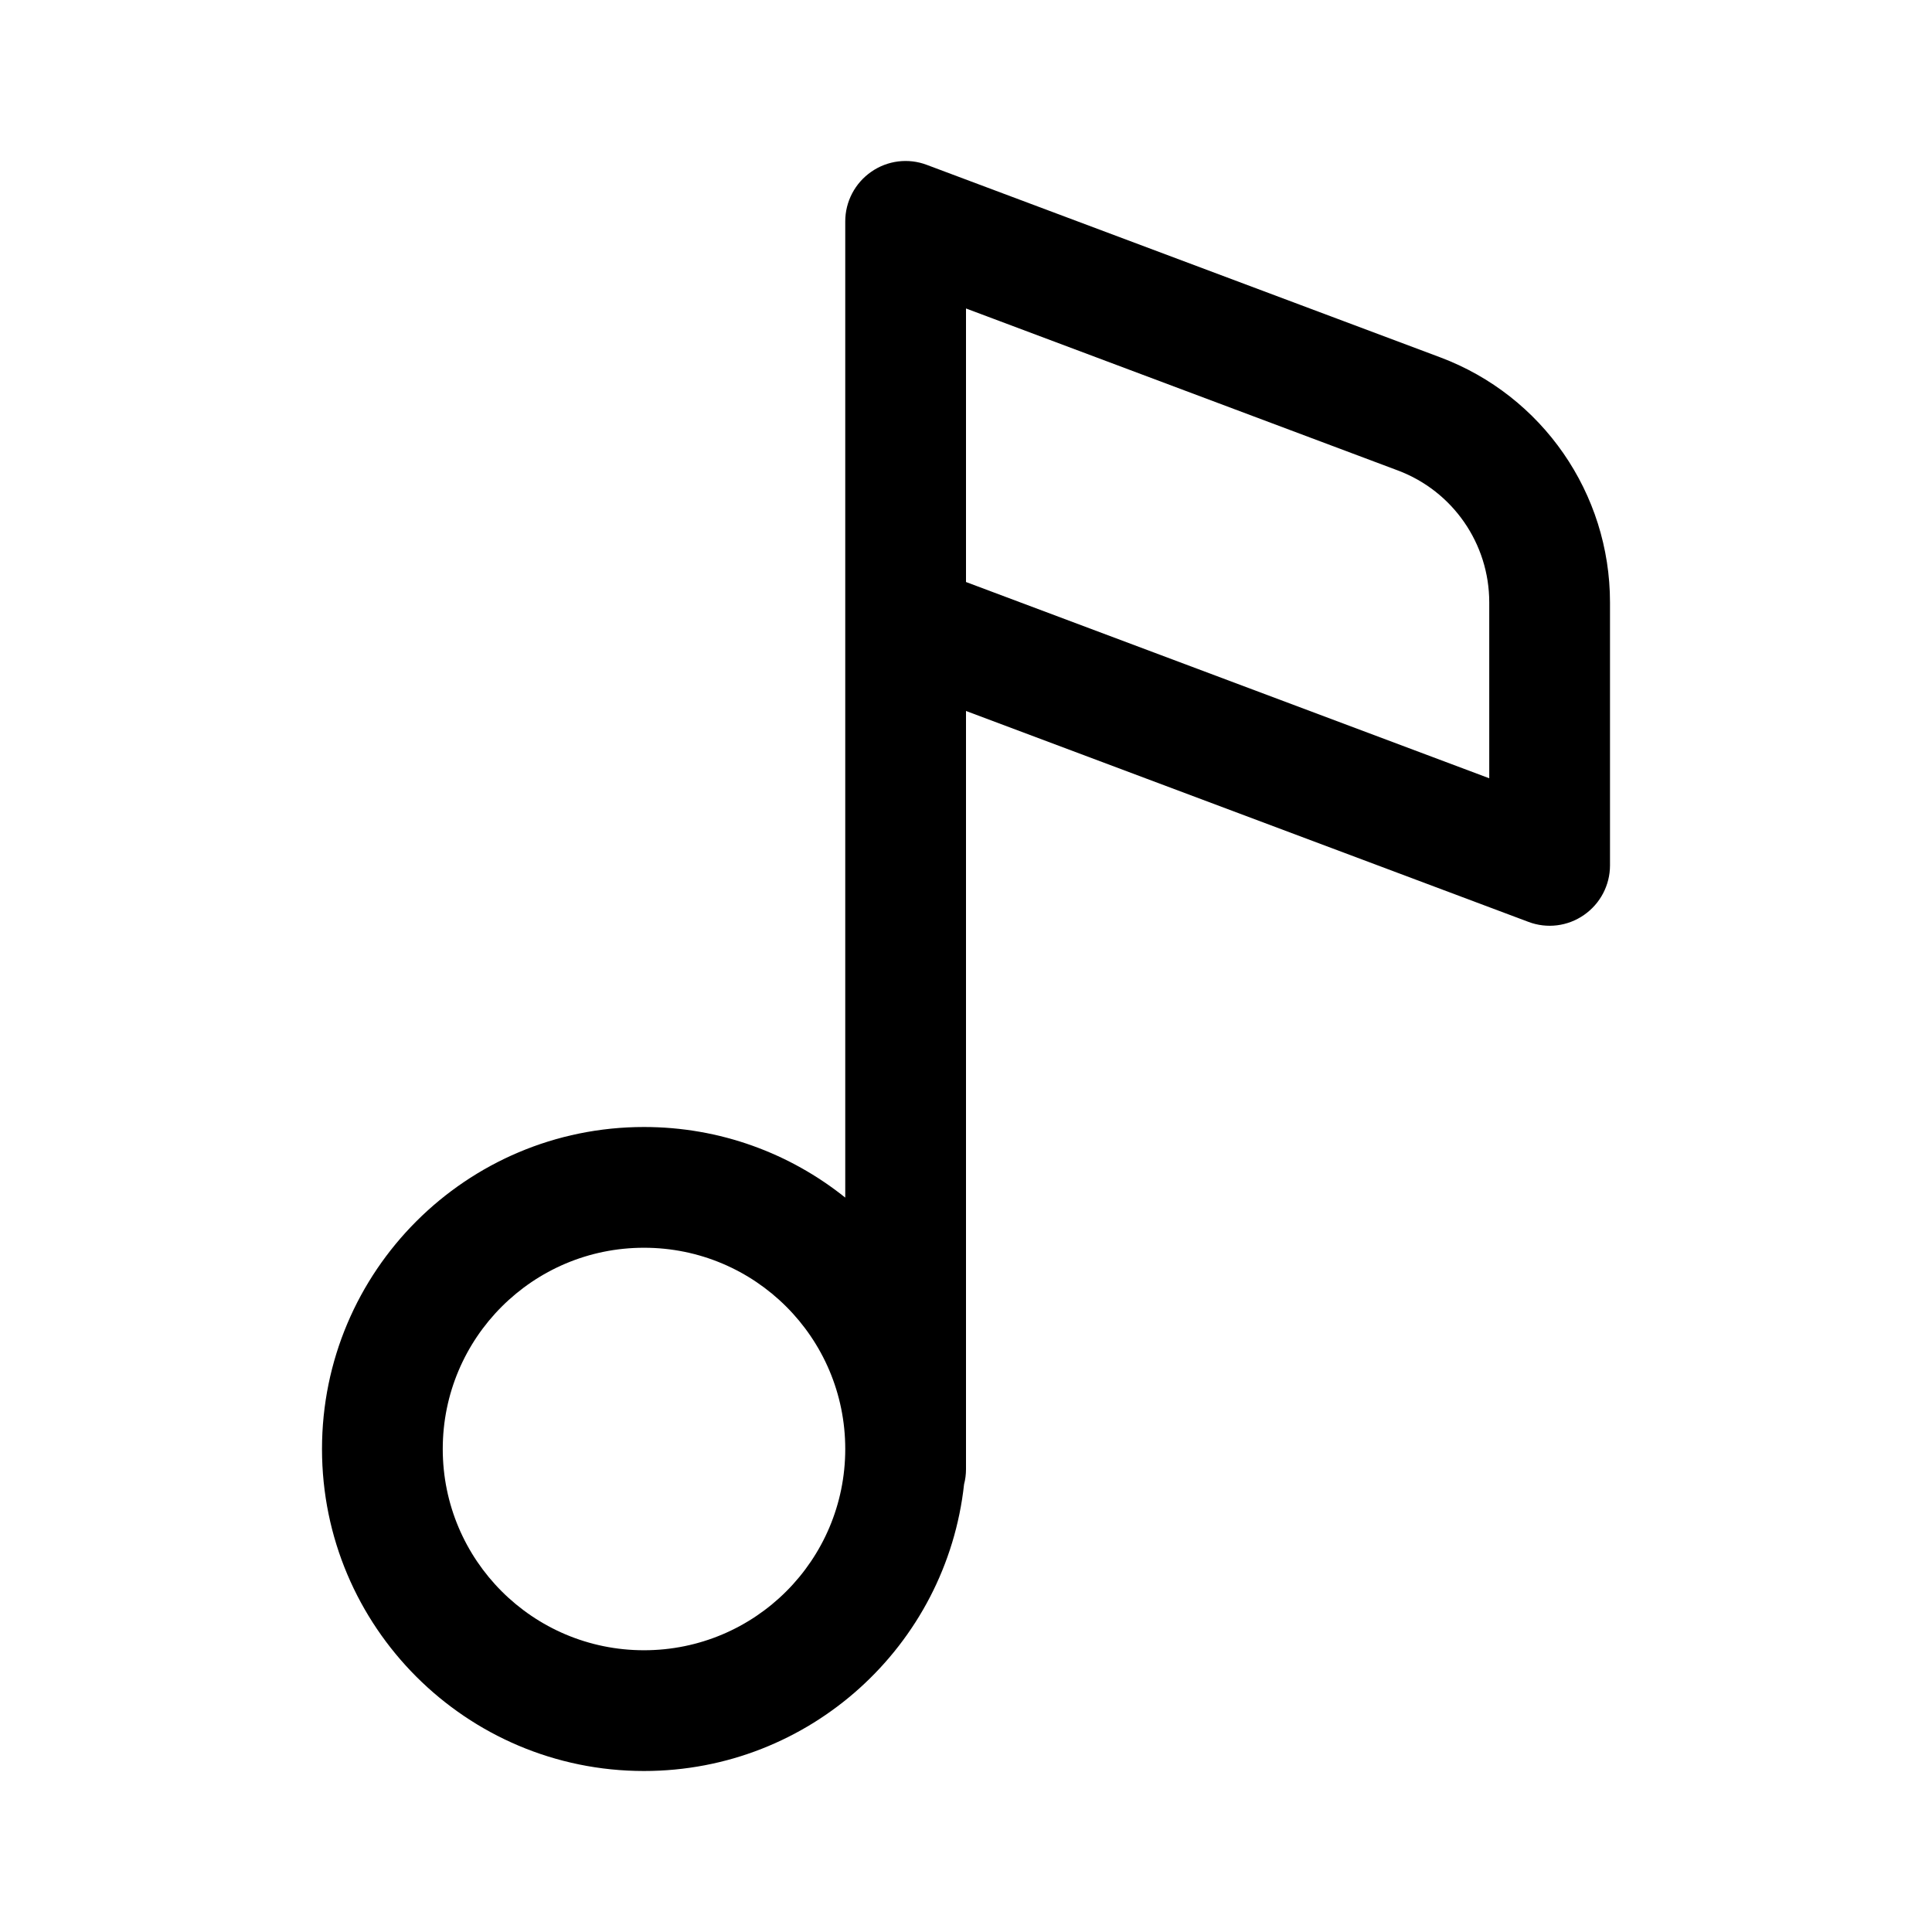
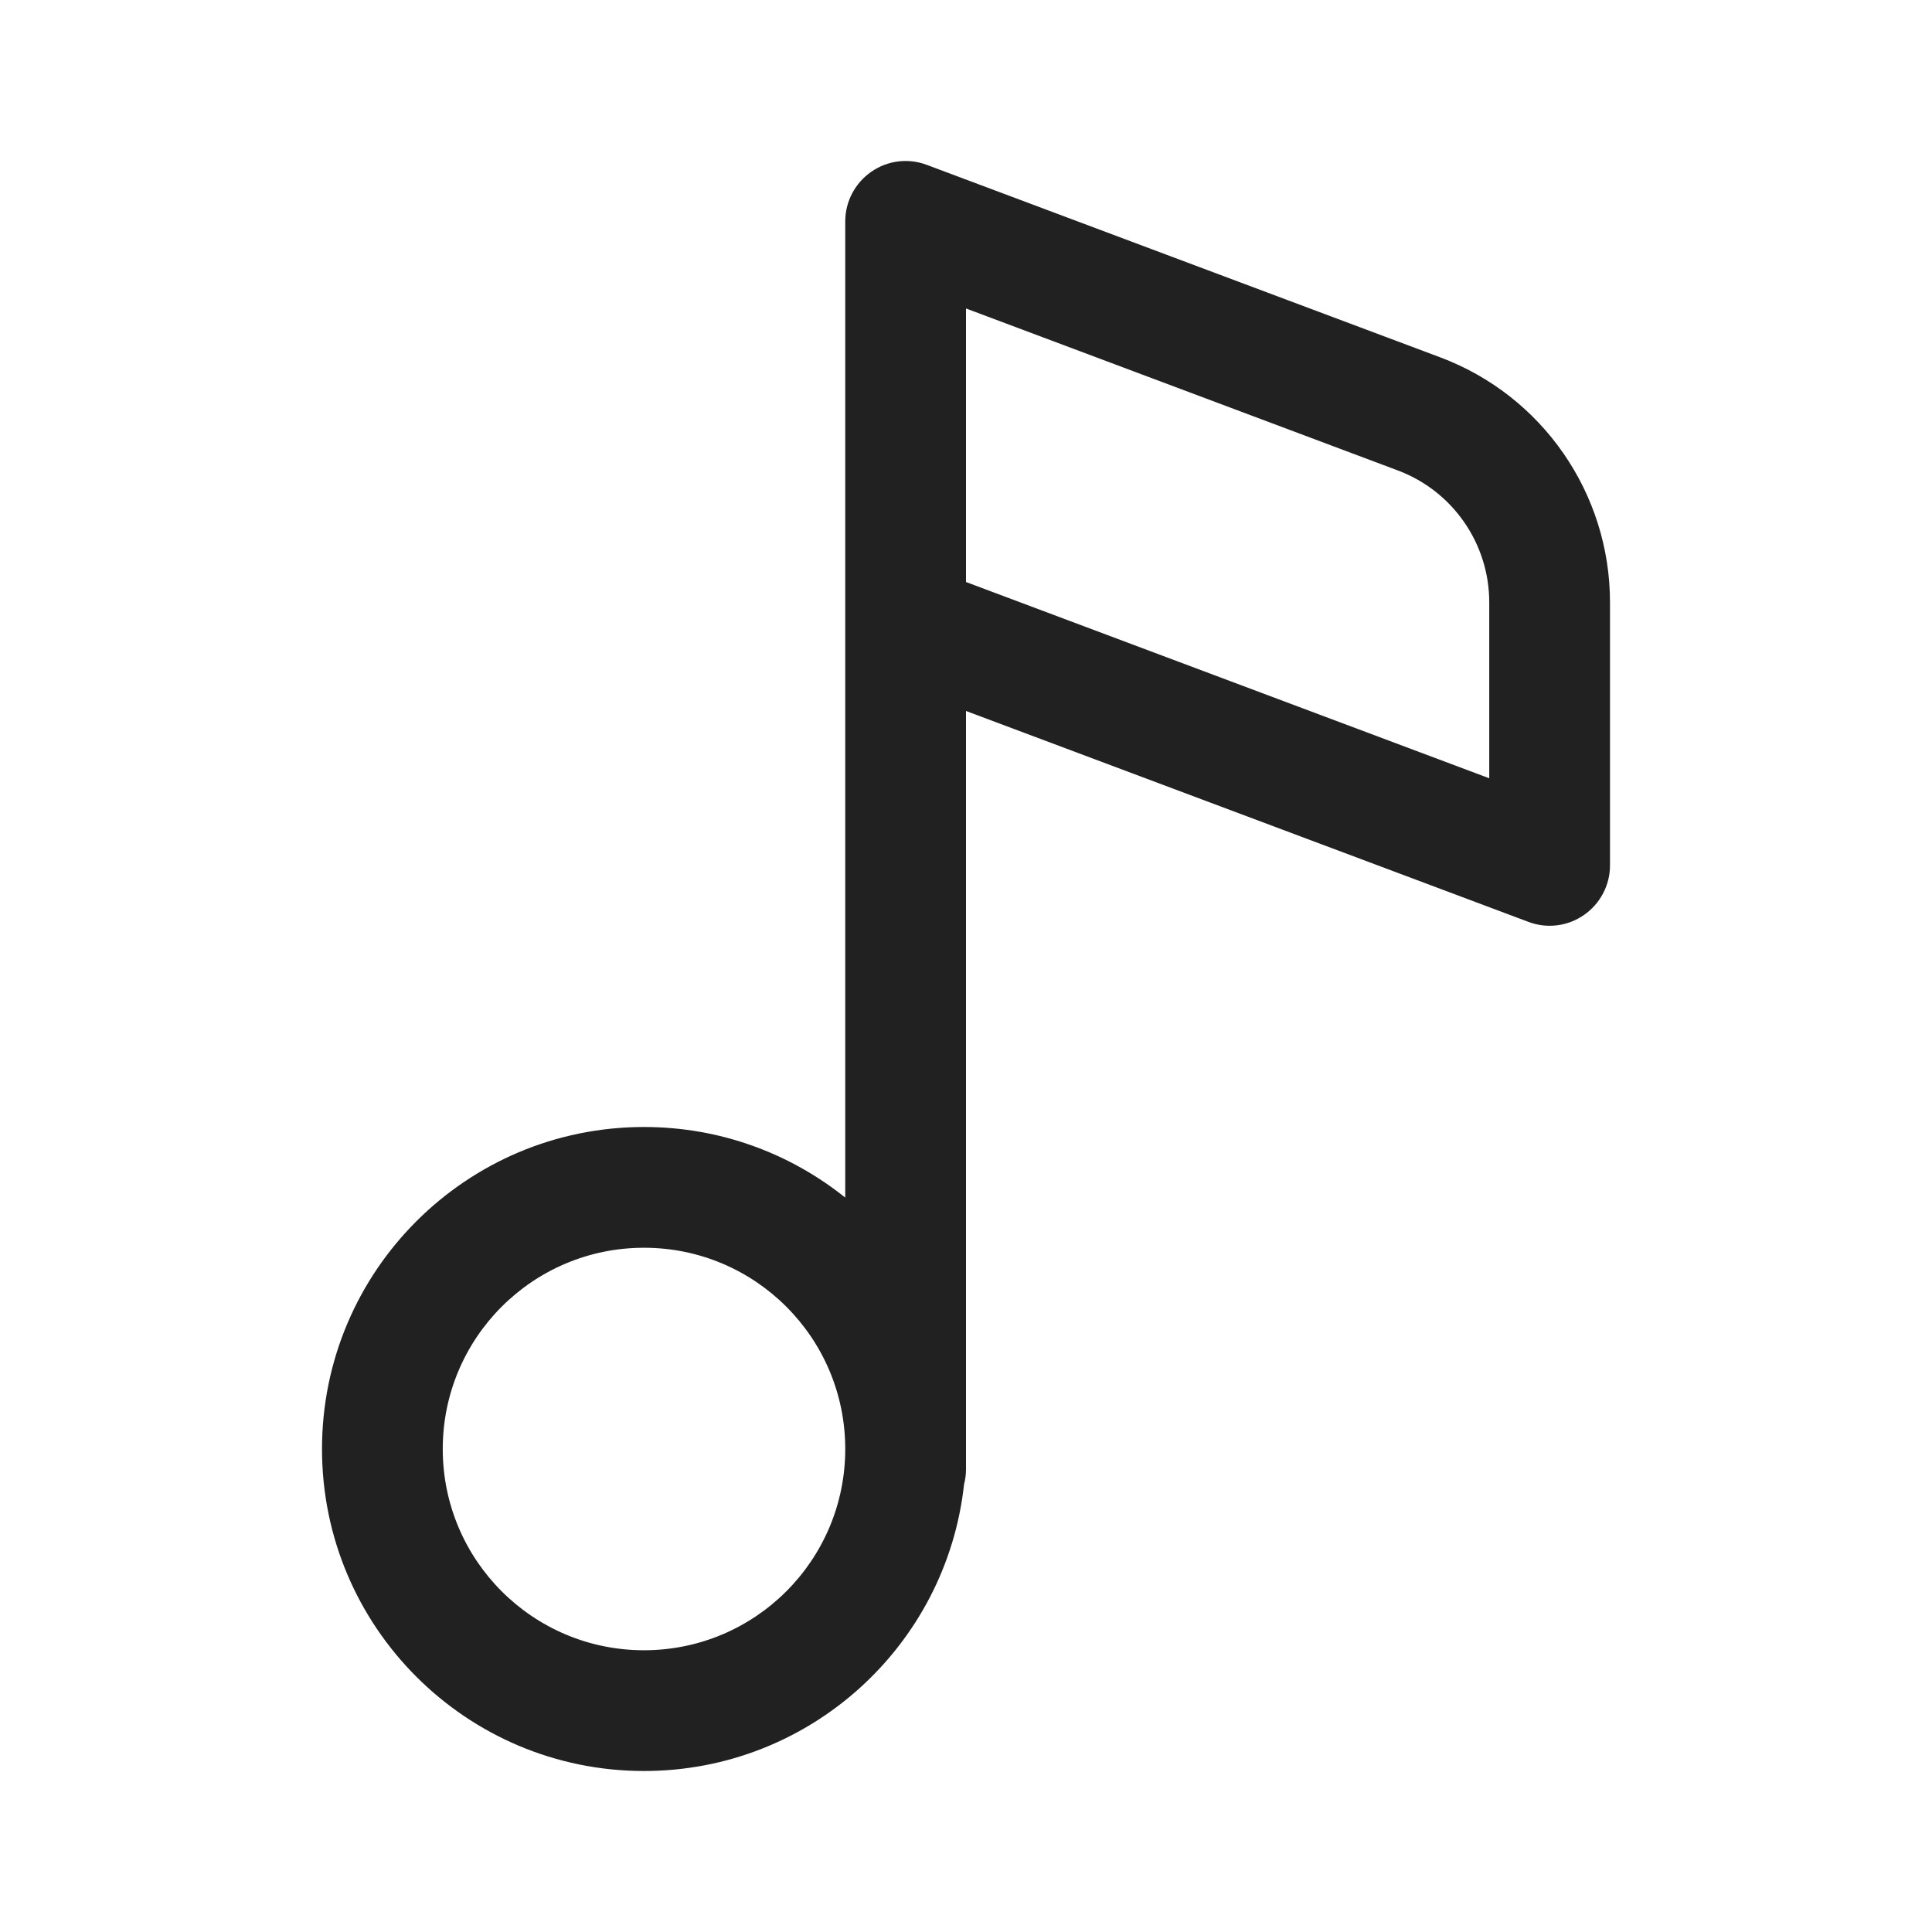
<svg xmlns="http://www.w3.org/2000/svg" width="24" height="24" viewBox="0 0 24 24" fill="none">
-   <path d="M11.513 2.048C11.283 1.961 11.025 1.993 10.823 2.134C10.621 2.274 10.5 2.504 10.5 2.75V14.877C9.815 14.328 8.946 14 8 14C5.791 14 4 15.791 4 18C4 20.209 5.791 22 8 22C10.061 22 11.758 20.441 11.976 18.438C11.992 18.378 12 18.315 12 18.25V8.832L18.987 11.452C19.217 11.539 19.475 11.507 19.677 11.366C19.879 11.226 20 10.996 20 10.75V7.483C20 6.128 19.16 4.915 17.891 4.439L11.513 2.048ZM10.5 18C10.5 19.381 9.381 20.5 8 20.5C6.619 20.5 5.5 19.381 5.5 18C5.5 16.619 6.619 15.5 8 15.5C9.381 15.5 10.5 16.619 10.5 18ZM18.5 9.668L12 7.23V3.832L17.364 5.844C18.047 6.1 18.5 6.753 18.5 7.483V9.668Z" fill="#000000" />
+   <path d="M11.513 2.048C11.283 1.961 11.025 1.993 10.823 2.134C10.621 2.274 10.5 2.504 10.5 2.75V14.877C9.815 14.328 8.946 14 8 14C5.791 14 4 15.791 4 18C4 20.209 5.791 22 8 22C10.061 22 11.758 20.441 11.976 18.438C11.992 18.378 12 18.315 12 18.25V8.832L18.987 11.452C19.217 11.539 19.475 11.507 19.677 11.366C19.879 11.226 20 10.996 20 10.75V7.483C20 6.128 19.16 4.915 17.891 4.439L11.513 2.048ZM10.5 18C10.5 19.381 9.381 20.5 8 20.5C6.619 20.5 5.5 19.381 5.5 18C5.5 16.619 6.619 15.5 8 15.5C9.381 15.5 10.5 16.619 10.5 18ZM18.5 9.668L12 7.23V3.832L17.364 5.844C18.047 6.1 18.5 6.753 18.5 7.483V9.668Z" fill="#212121" />
</svg>
